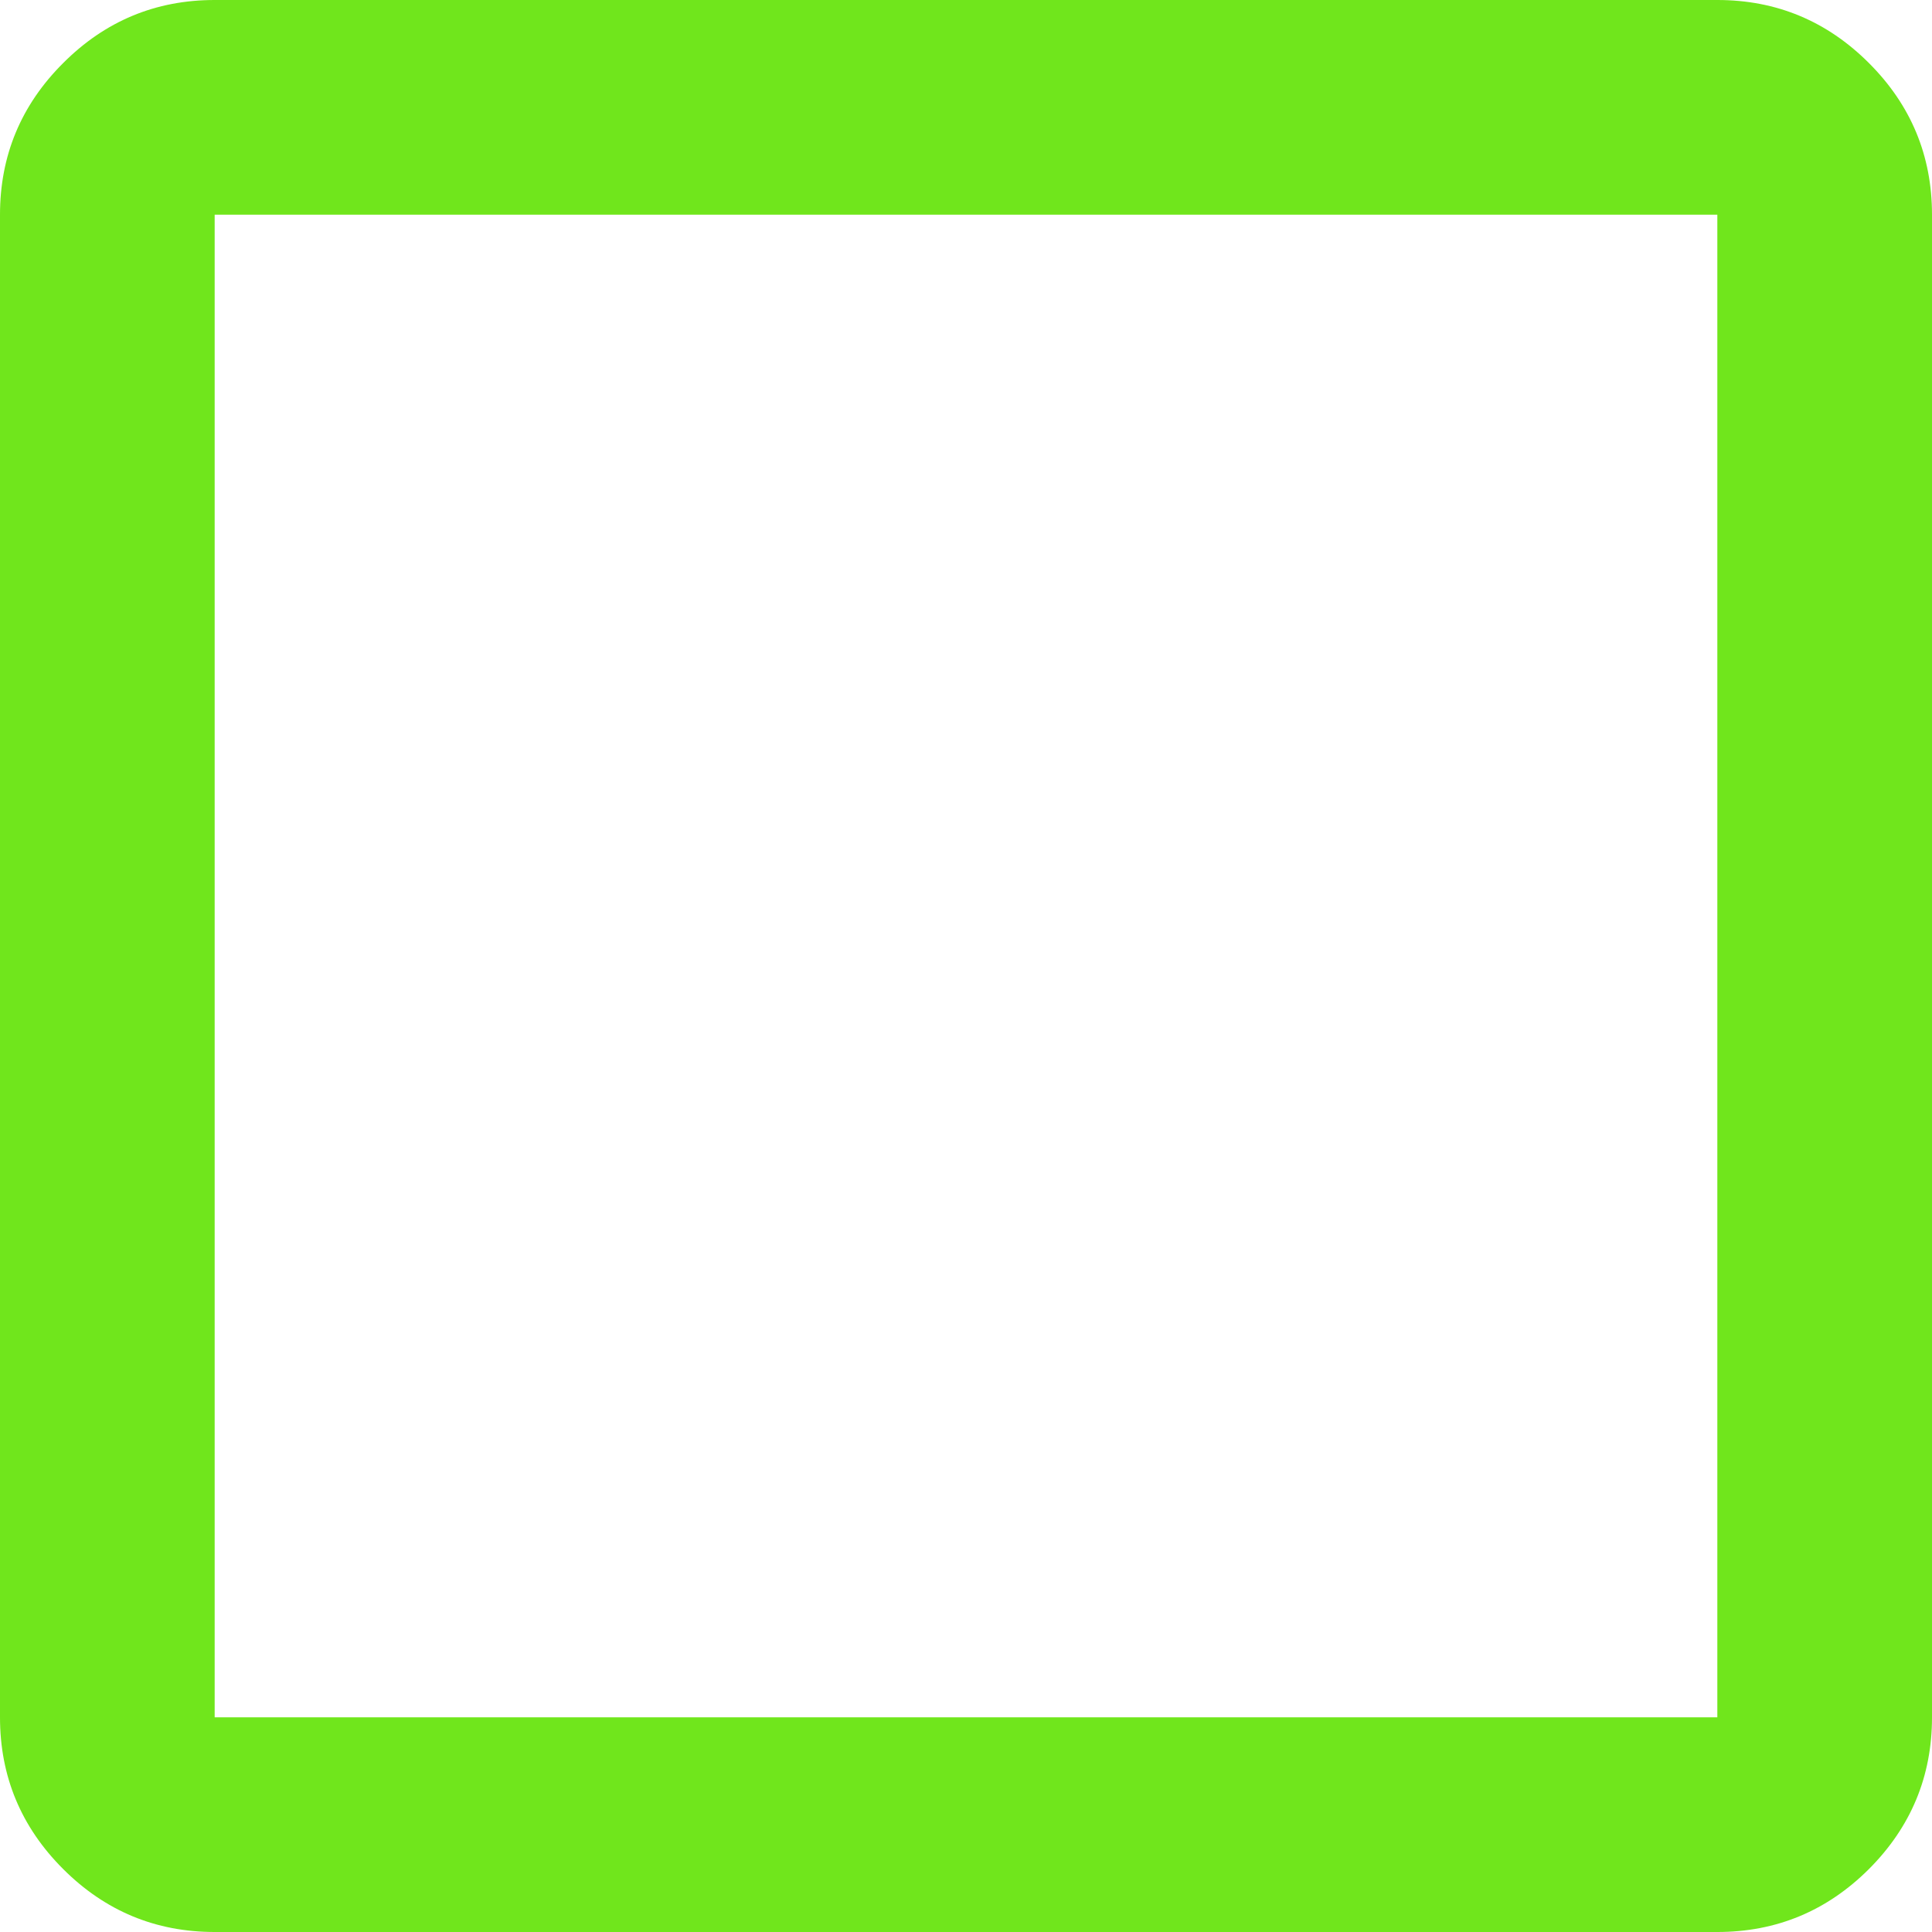
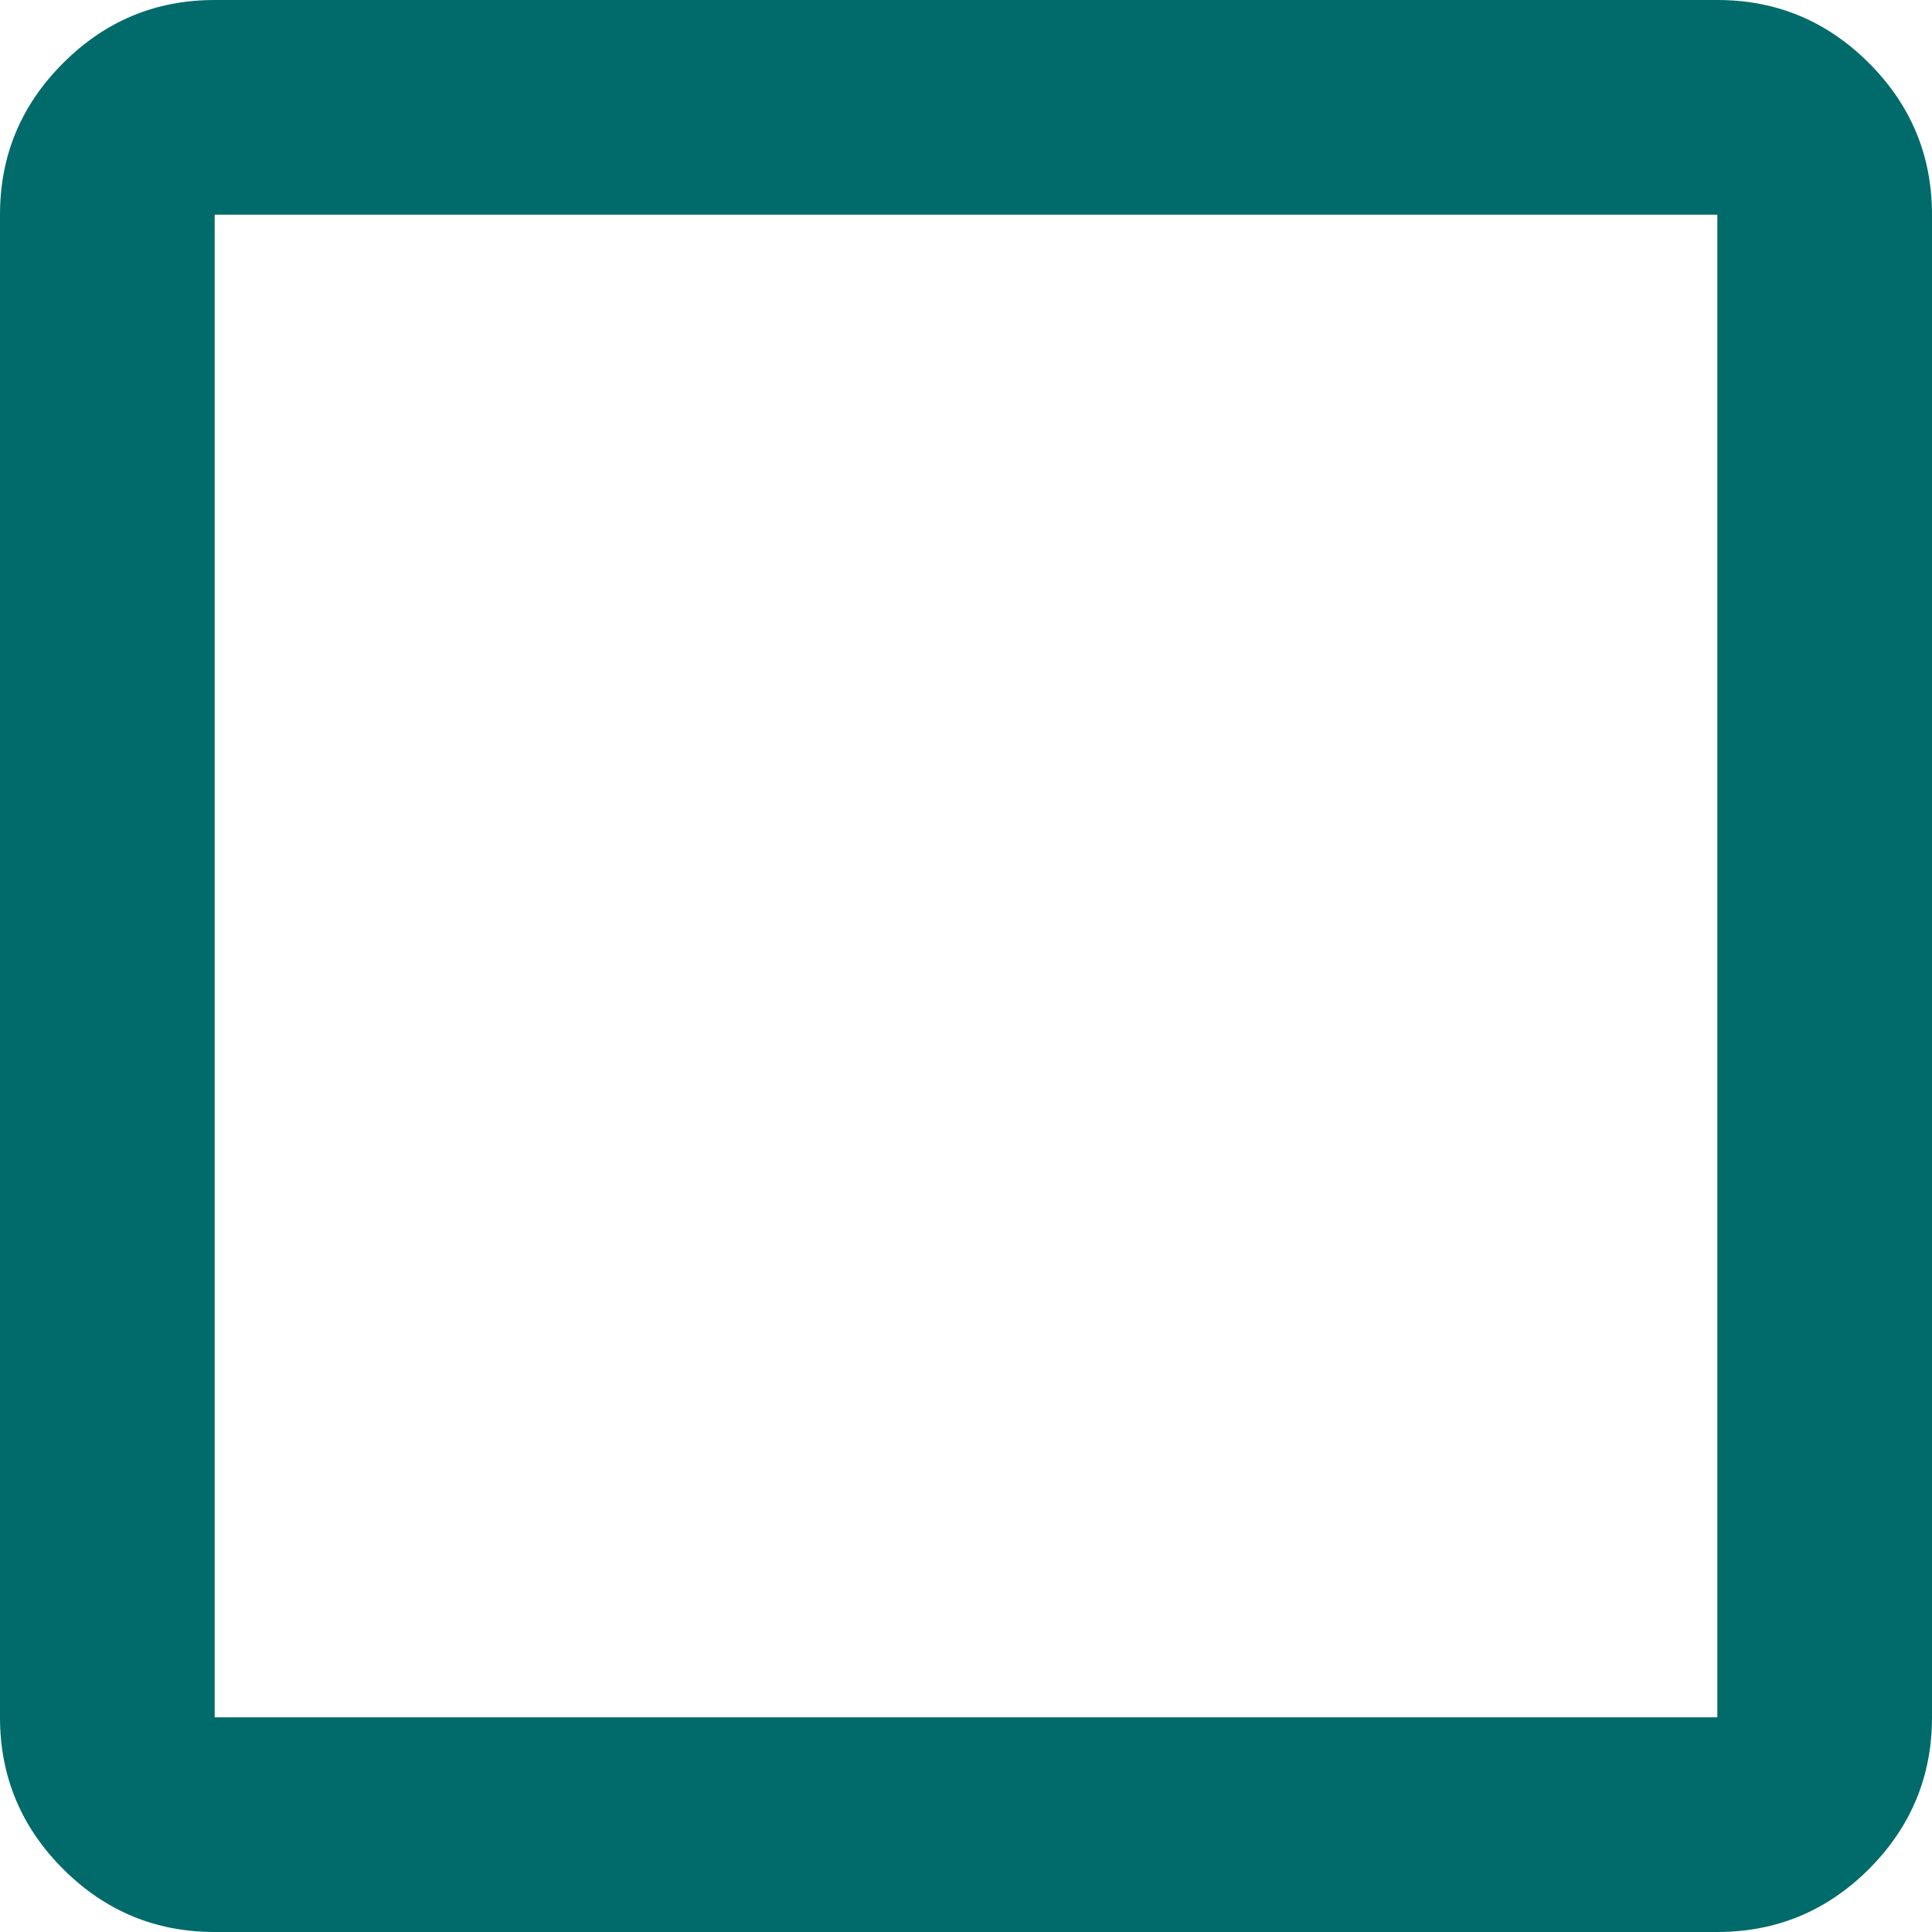
<svg xmlns="http://www.w3.org/2000/svg" width="18" height="18" viewBox="0 0 18 18" fill="none">
-   <path d="M2 18C1.45 18 0.979 17.804 0.588 17.413C0.196 17.021 0 16.55 0 16V2C0 1.45 0.196 0.979 0.588 0.588C0.979 0.196 1.45 0 2 0H16C16.55 0 17.021 0.196 17.413 0.588C17.804 0.979 18 1.45 18 2V16C18 16.55 17.804 17.021 17.413 17.413C17.021 17.804 16.55 18 16 18H2ZM2 16H16V2H2V16Z" fill="#70E61C" />
+   <path d="M2 18C1.45 18 0.979 17.804 0.588 17.413C0.196 17.021 0 16.55 0 16V2C0 1.45 0.196 0.979 0.588 0.588C0.979 0.196 1.45 0 2 0H16C16.55 0 17.021 0.196 17.413 0.588C17.804 0.979 18 1.45 18 2V16C18 16.55 17.804 17.021 17.413 17.413C17.021 17.804 16.55 18 16 18H2ZM2 16H16V2H2V16Z" fill="#006B6A" />
</svg>
